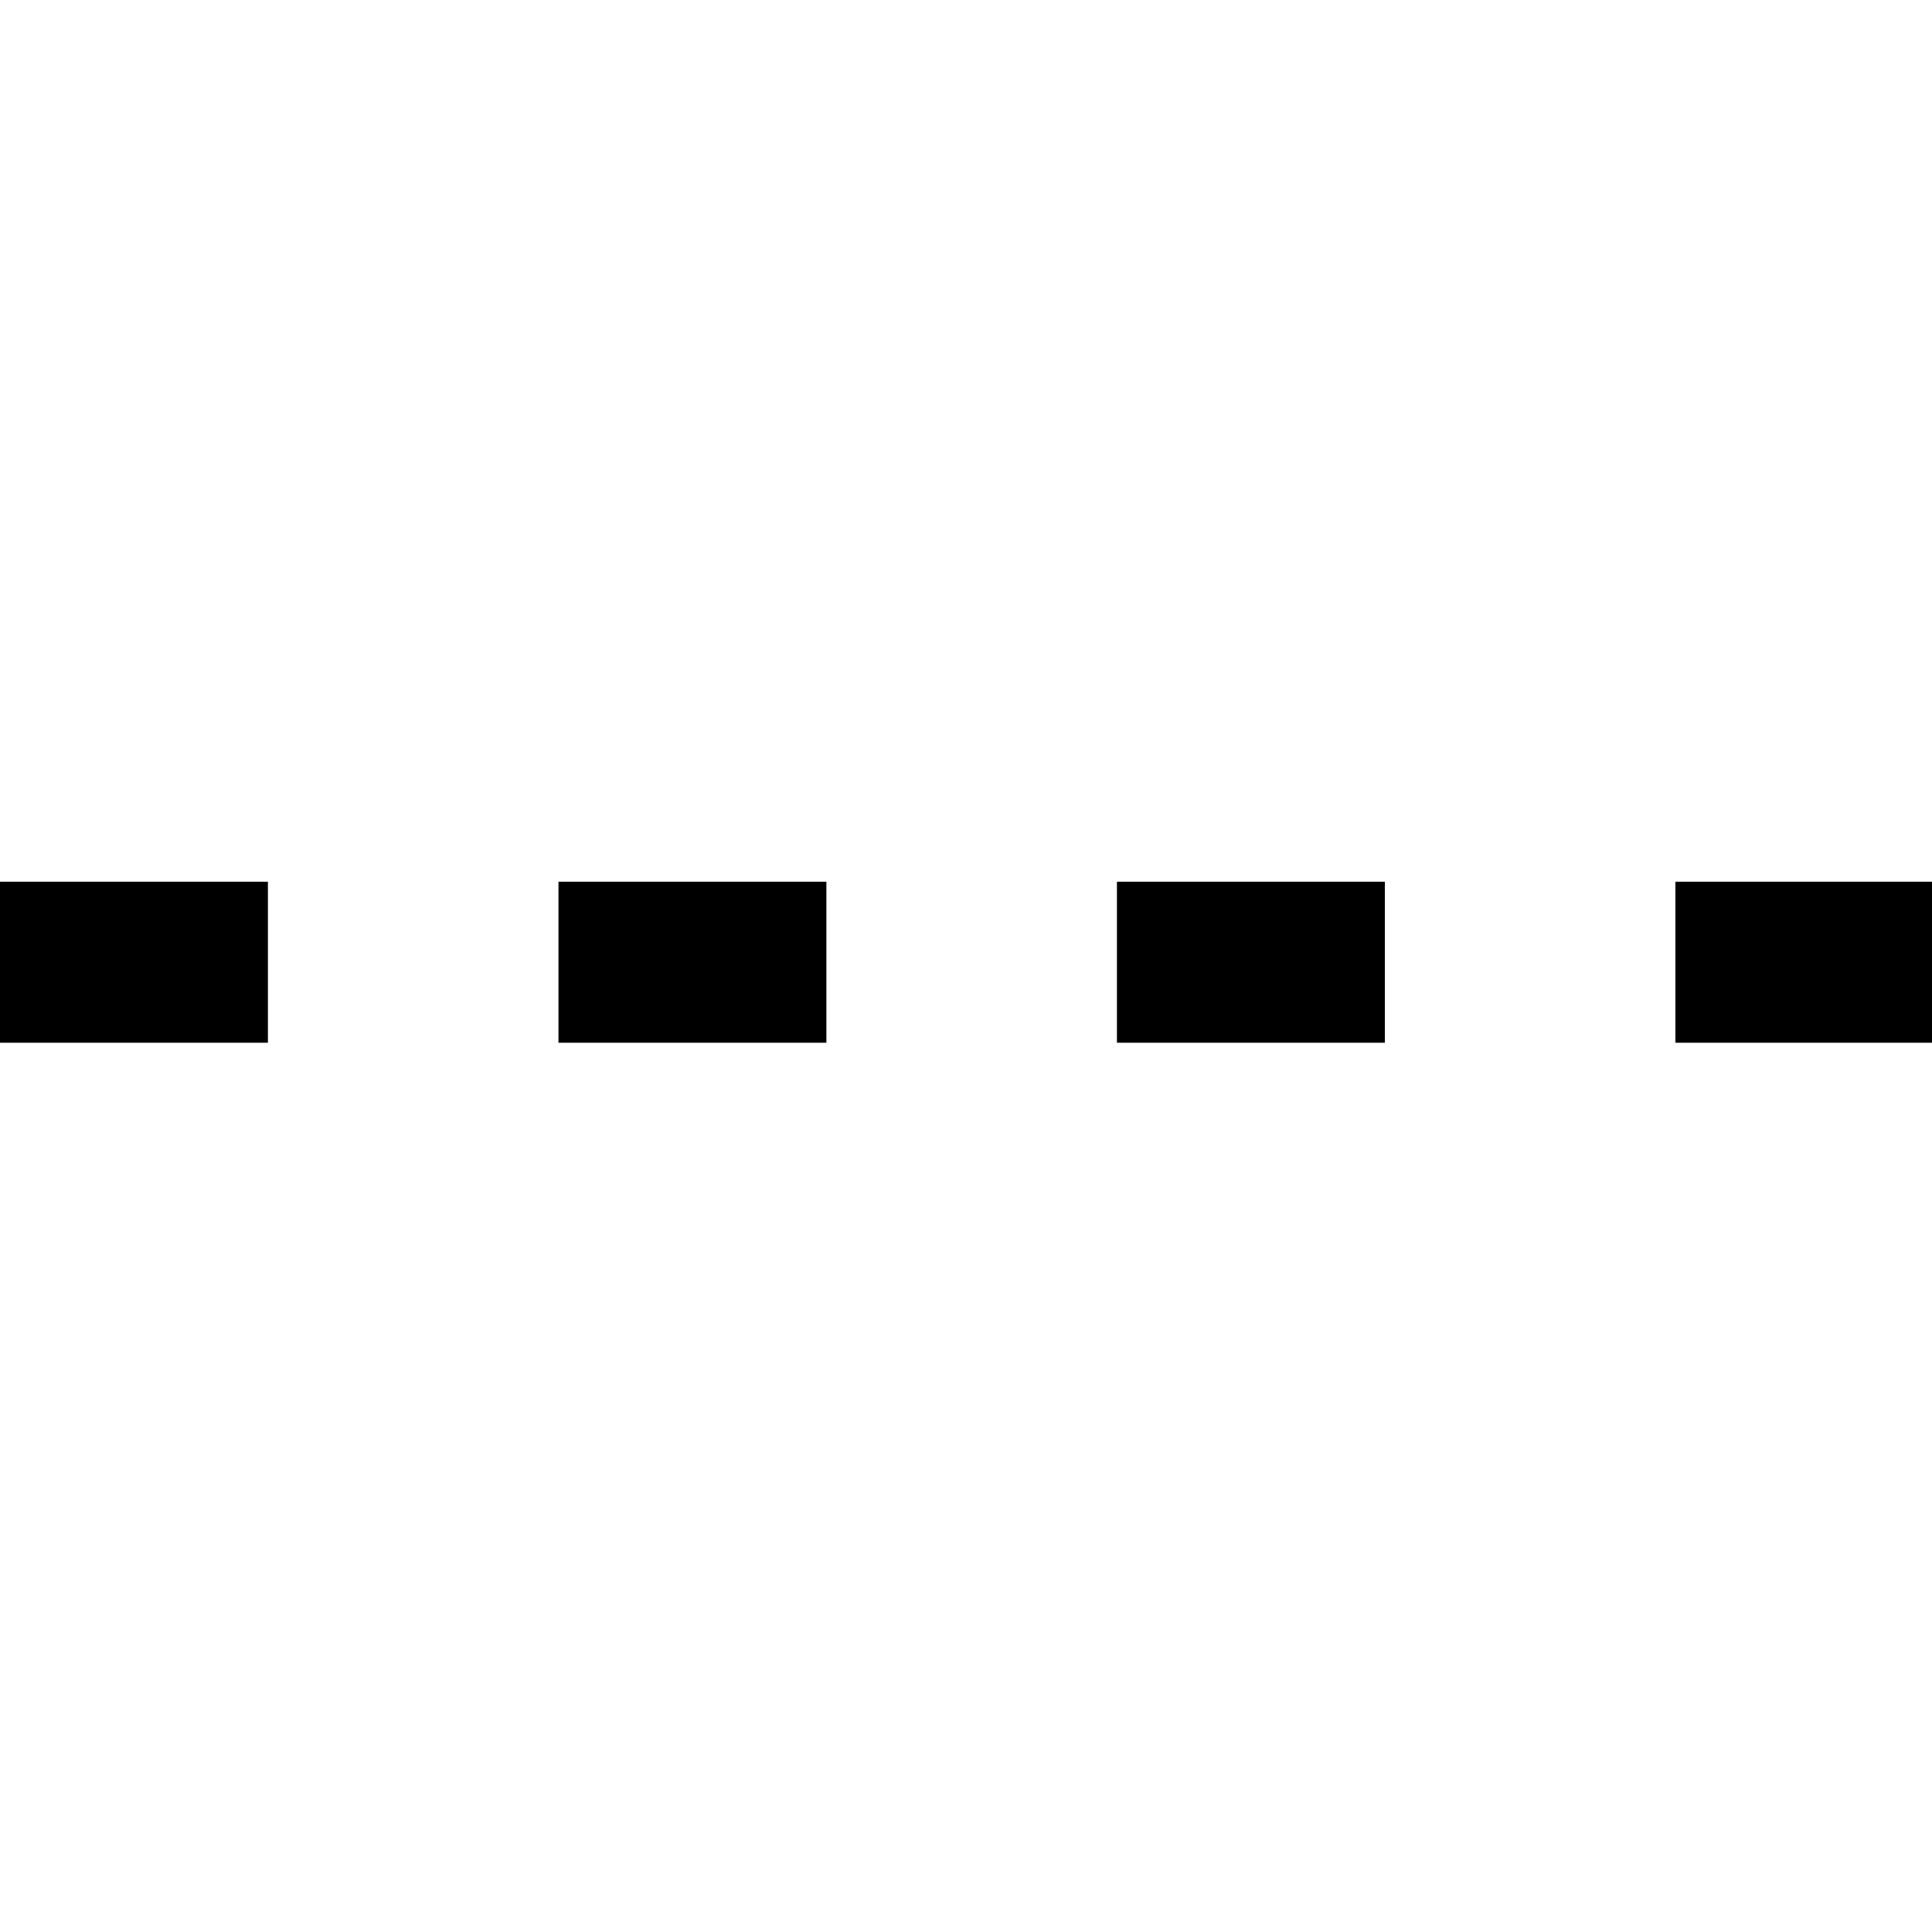
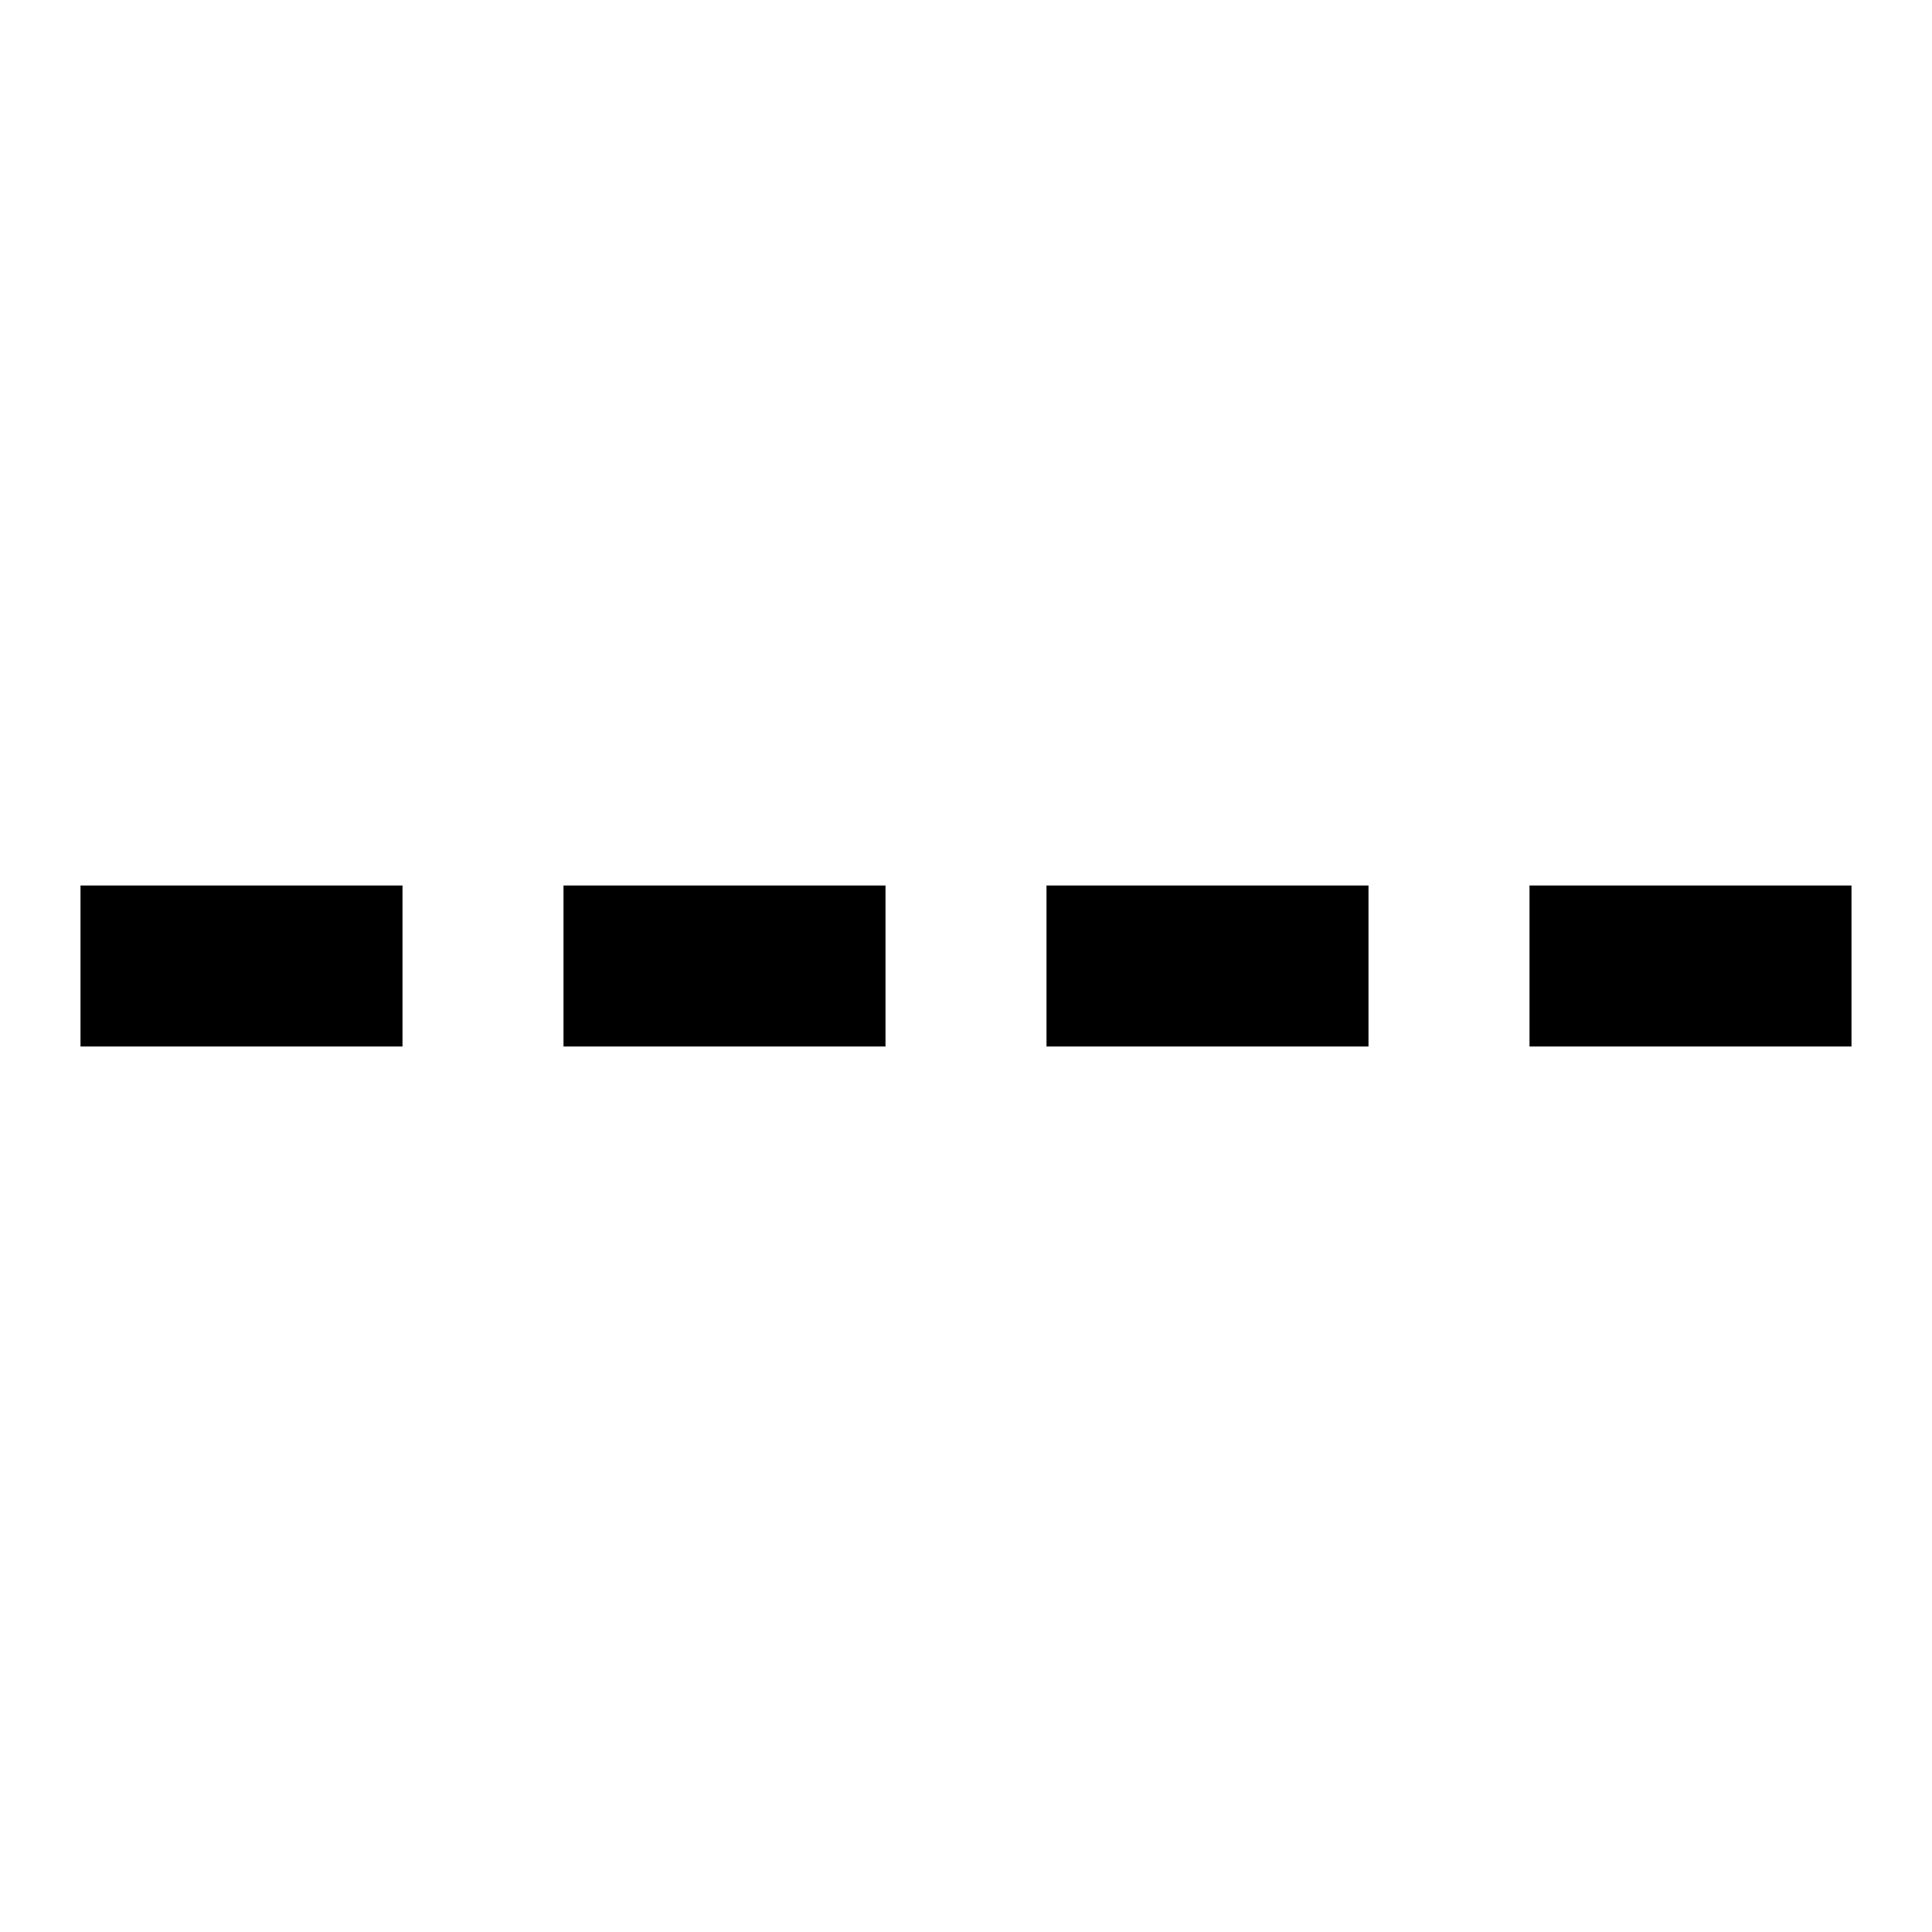
- <svg xmlns="http://www.w3.org/2000/svg" width="512" height="512" viewBox="0 0 512 512">
-   <path fill="none" stroke="#000" stroke-dasharray="71 77" stroke-miterlimit="10" stroke-width="42.67" d="M0 255h512" />
+ <svg xmlns="http://www.w3.org/2000/svg" width="24" height="24" viewBox="0 0 24 24">
+   <path d="M1 11H5V13H1V11Z" />
+   <path d="M7 11H11V13H7V11Z" />
+   <path d="M13 11H17V13H13V11Z" />
+   <path d="M19 11H23V13H19V11Z" />
</svg>
